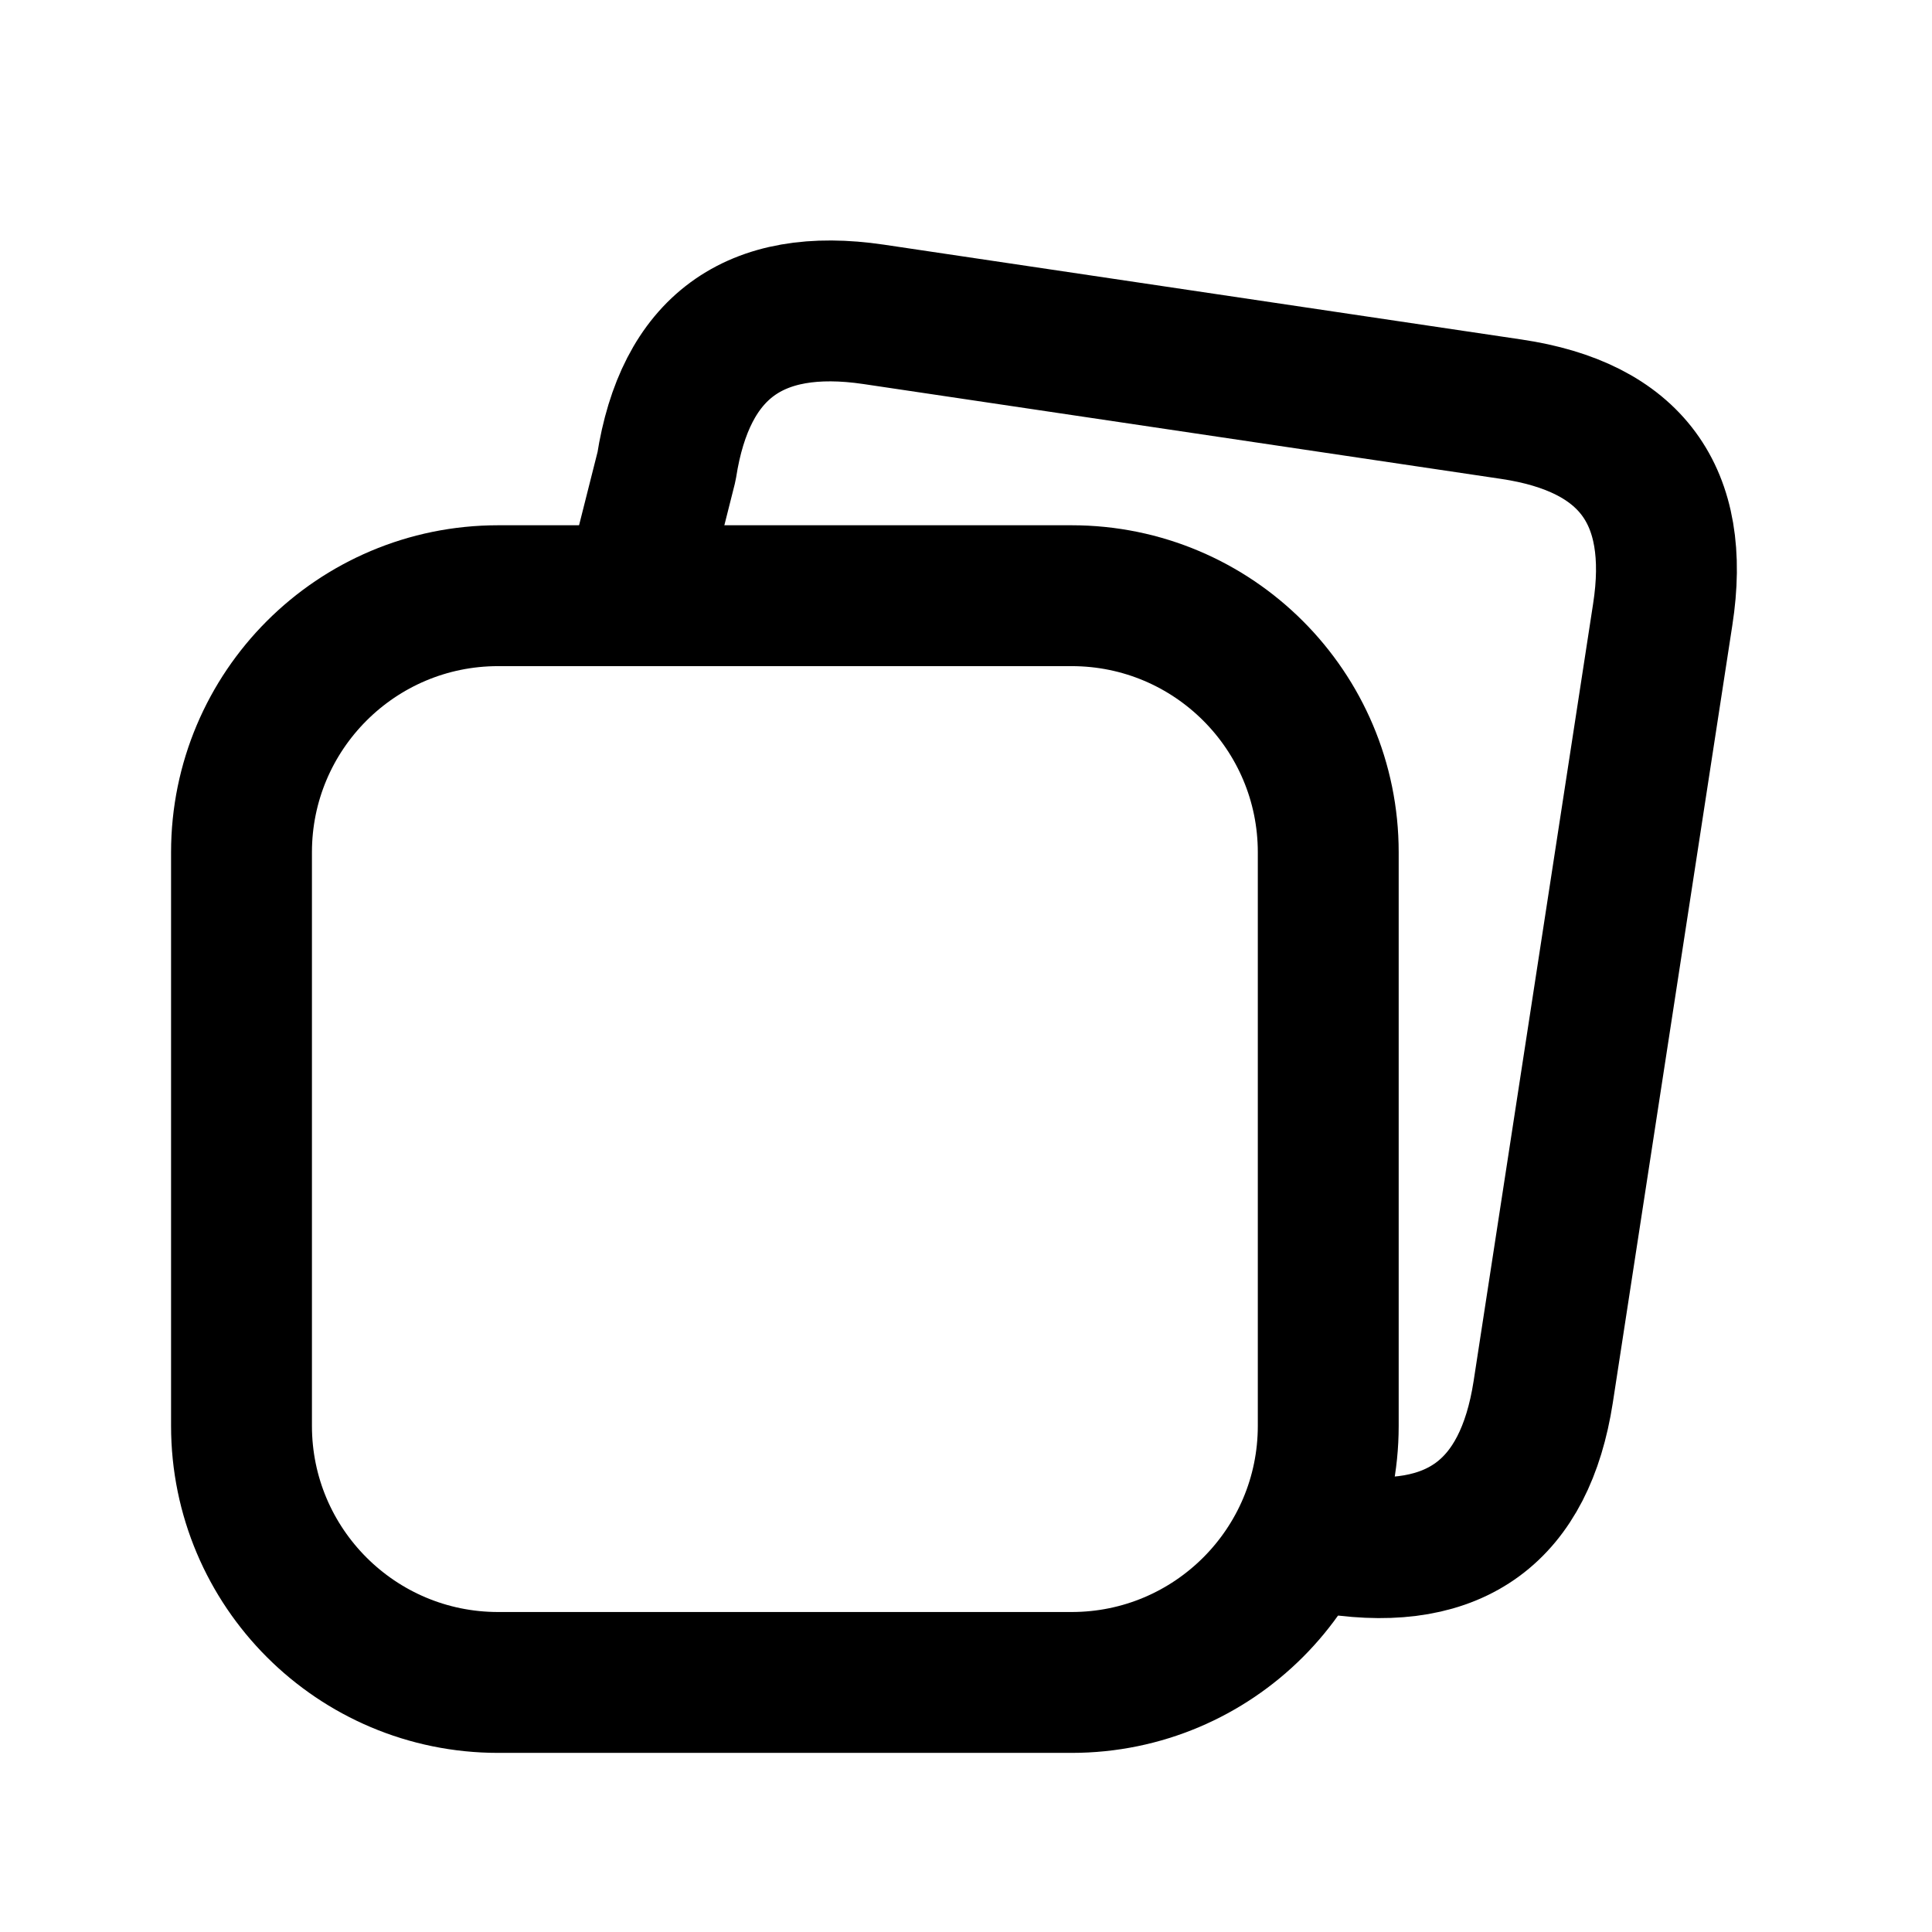
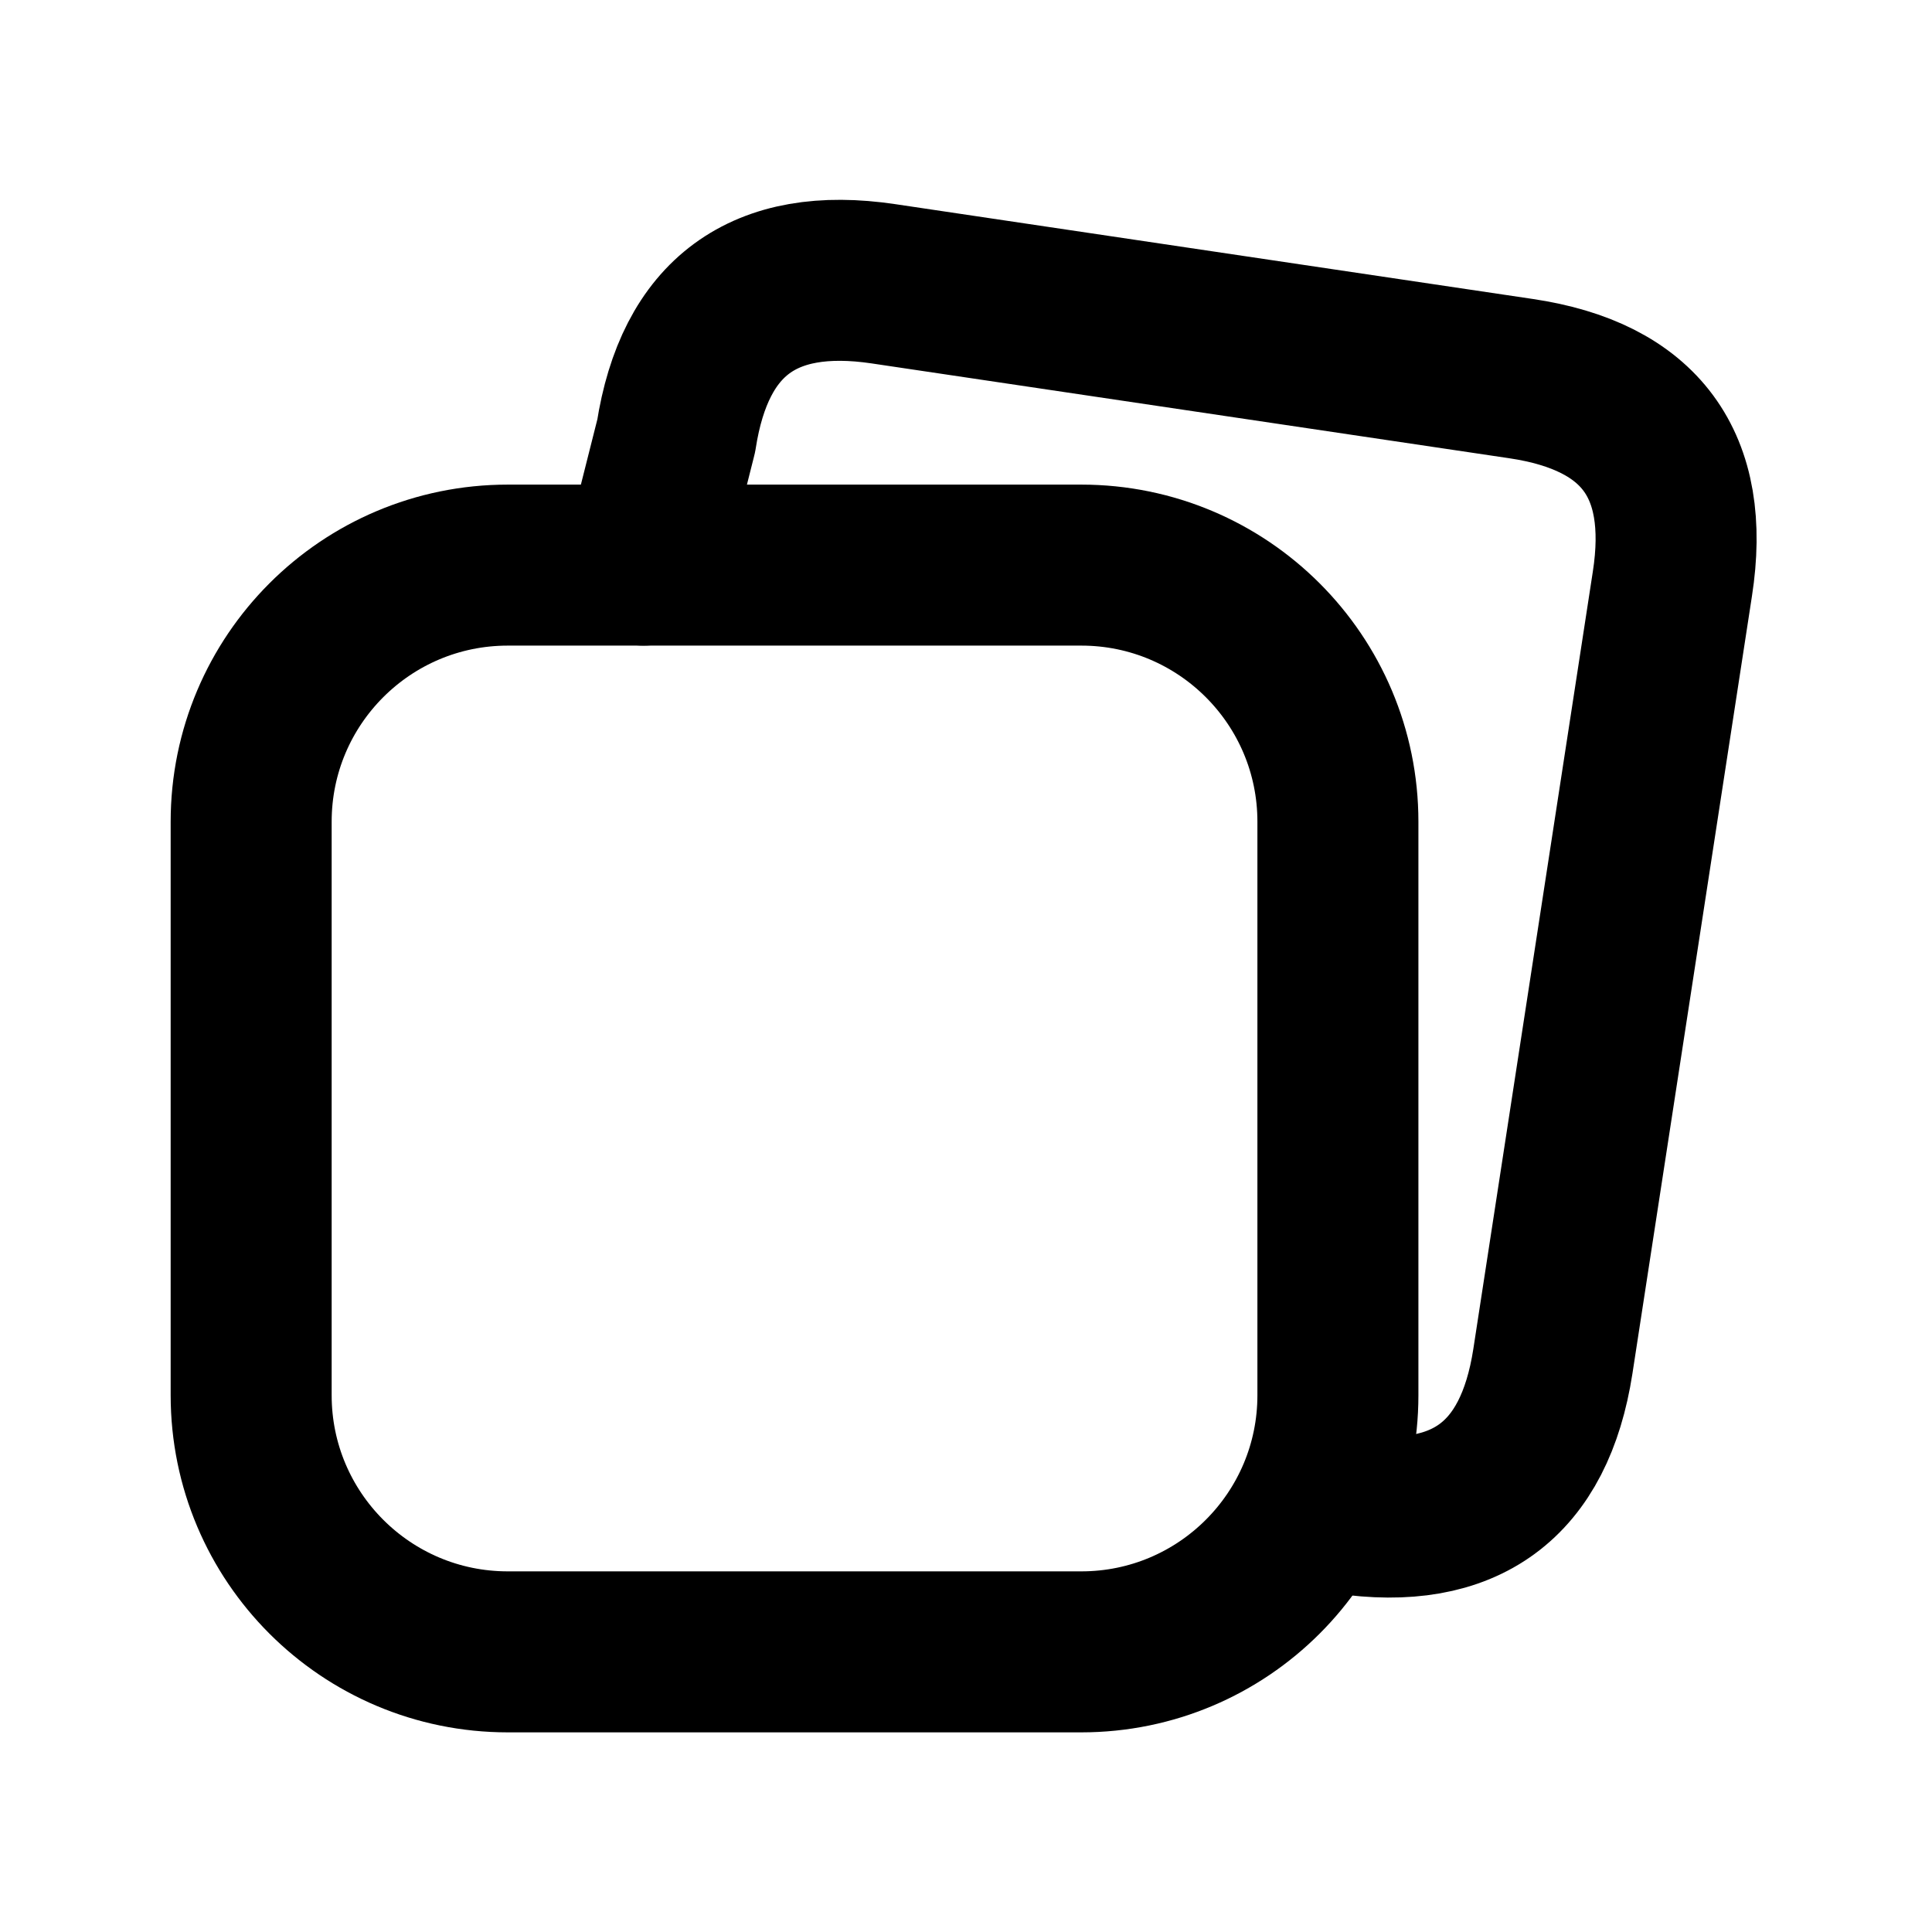
- <svg xmlns="http://www.w3.org/2000/svg" width="24" height="24" viewBox="0 0 24 24" fill="none" stroke="currentColor" stroke-width="1.75" stroke-linecap="round" stroke-linejoin="round">
-   <path d="m7.875 7.4 .405-1.605Q8.625 3.575 10.853 3.905l7.92 1.178Q21 5.413 20.655 7.633L19.17 17.293q-.345 2.22-2.573 1.89l-.098-.015" />
-   <rect x="3" y="7.4" width="13.5" height="13.5" rx="3.188" />
+ <svg xmlns="http://www.w3.org/2000/svg" width="24" height="24" viewBox="0 0 24 24" fill="none" stroke="currentColor" stroke-width="2" stroke-linecap="round" stroke-linejoin="round">
+   <path d="m7.995 7.02 .405-1.605Q8.745 3.195 10.973 3.525l7.92 1.178Q21.12 5.033 20.775 7.253L19.29 16.913q-.345 2.22-2.573 1.89l-.098-.015" />
+   <rect x="3.12" y="7.02" width="13.5" height="13.5" rx="3.188" />
</svg>
